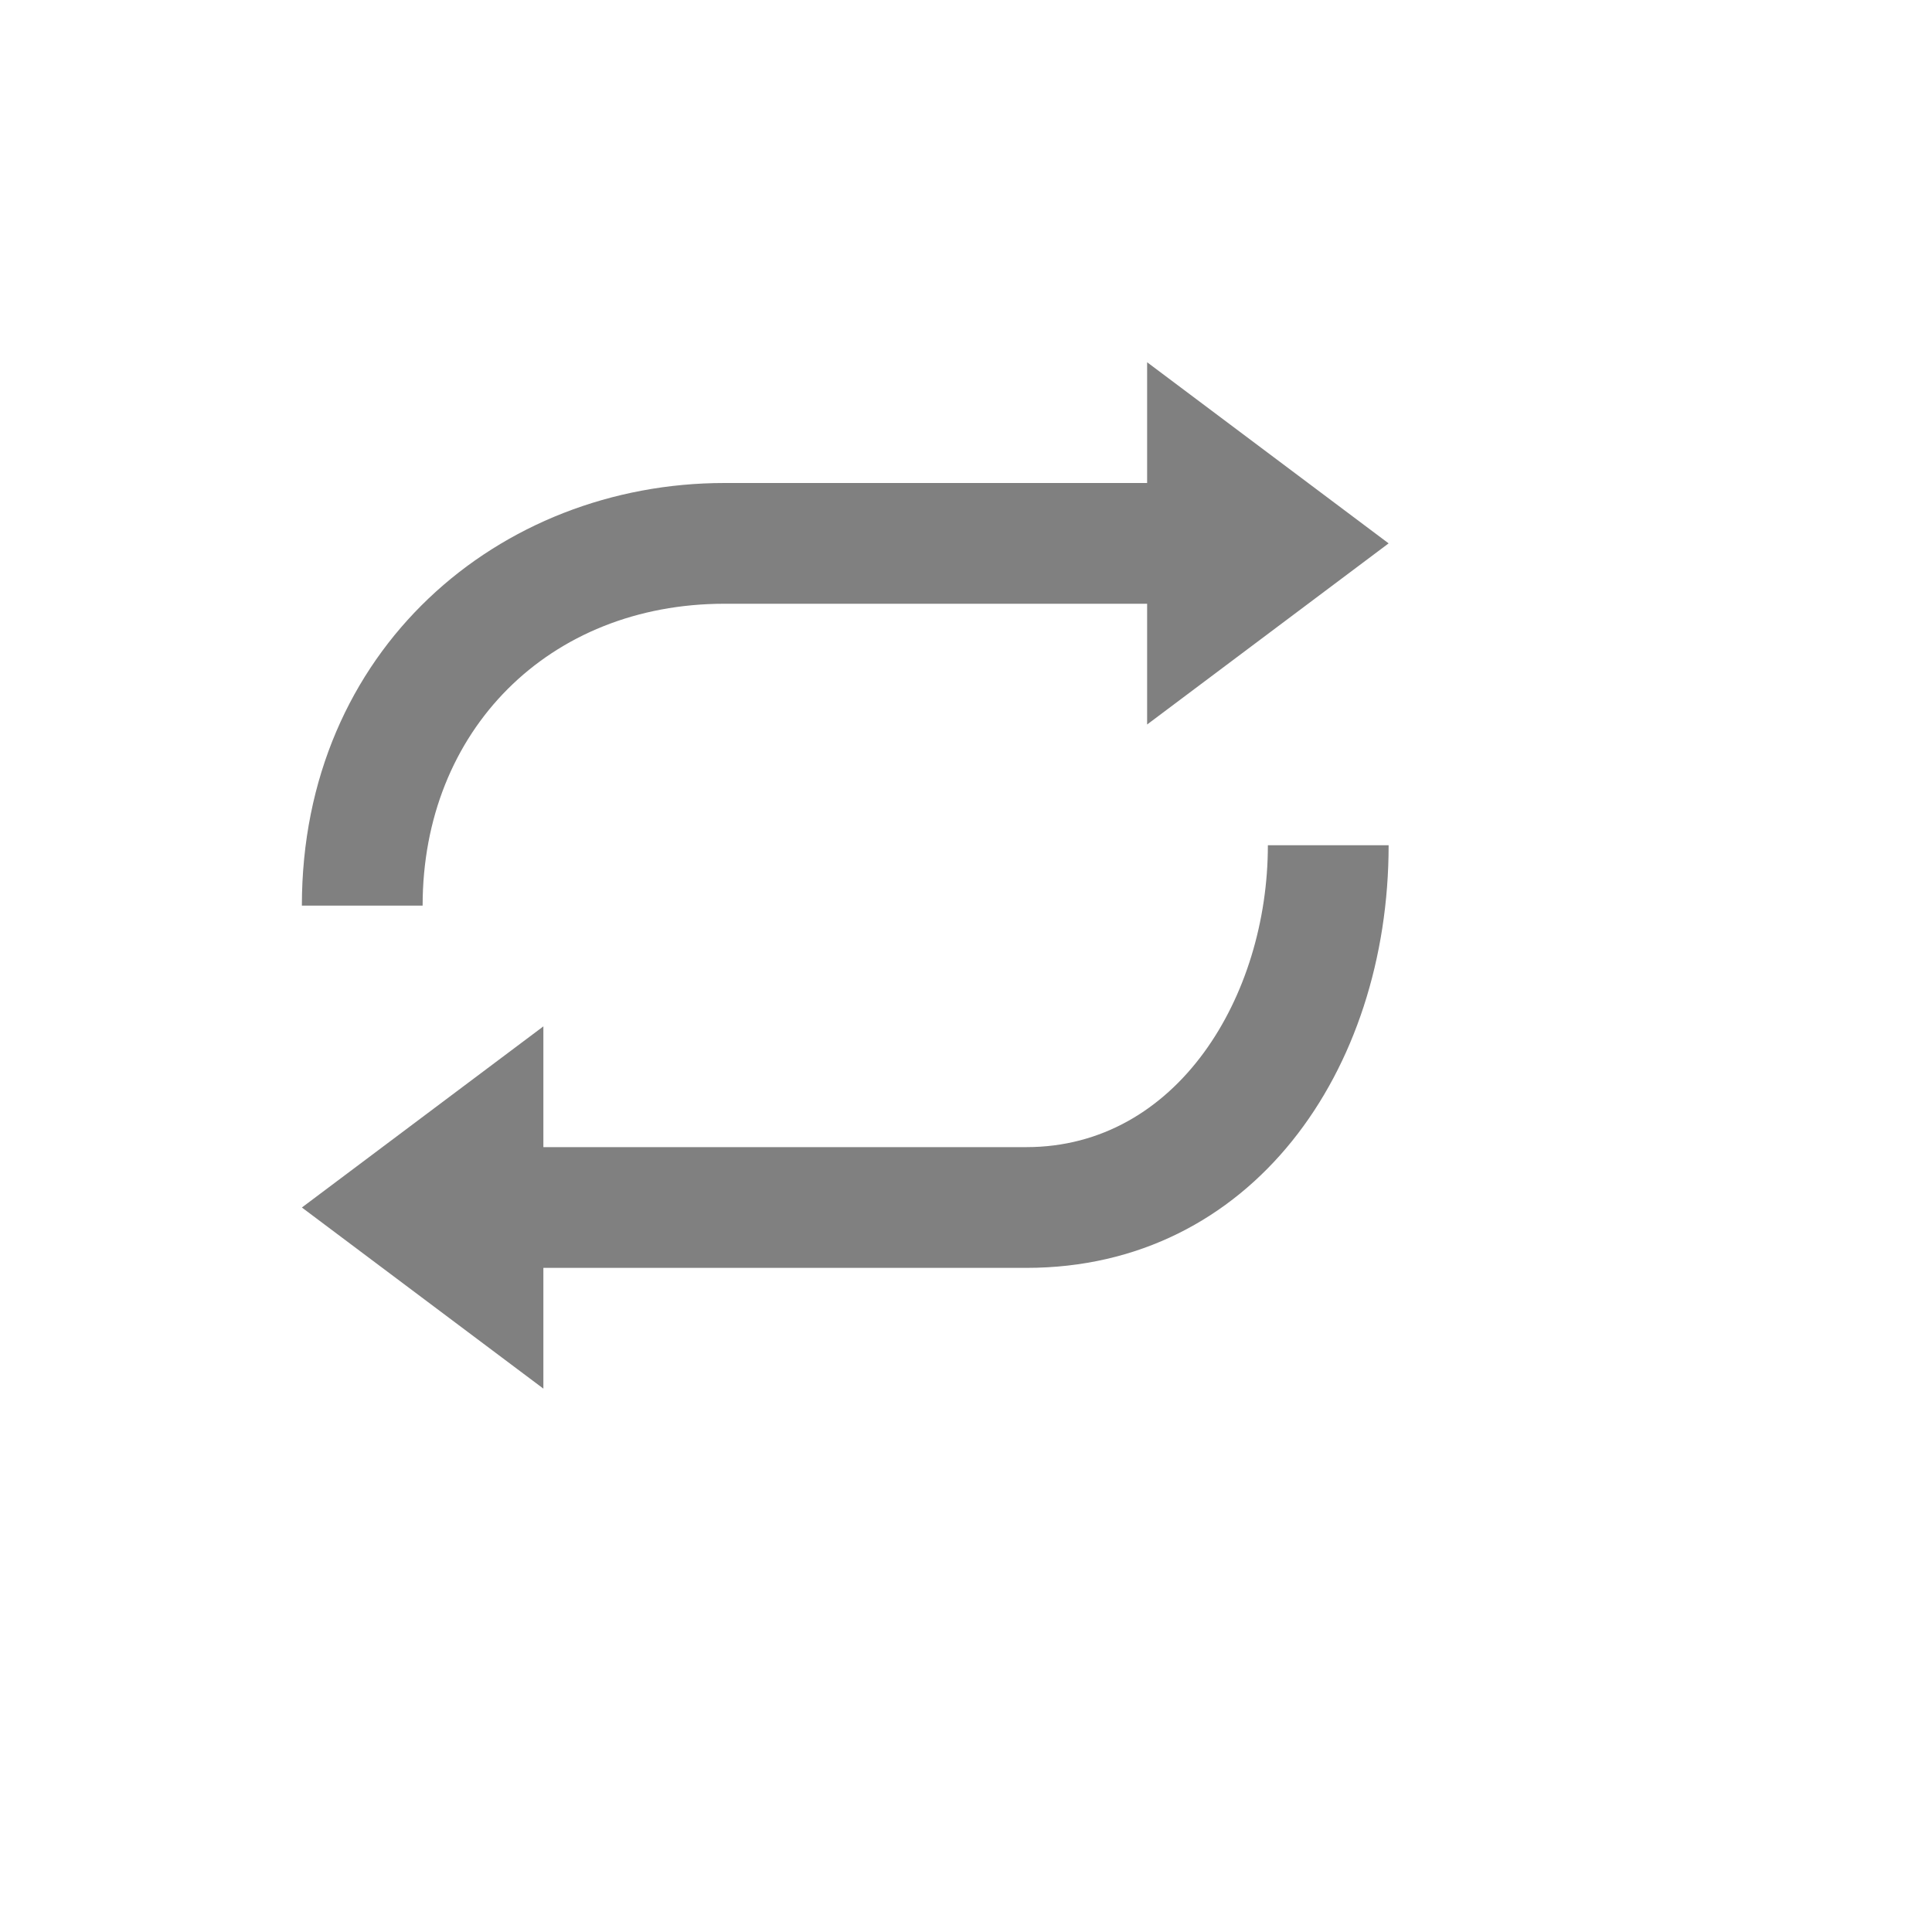
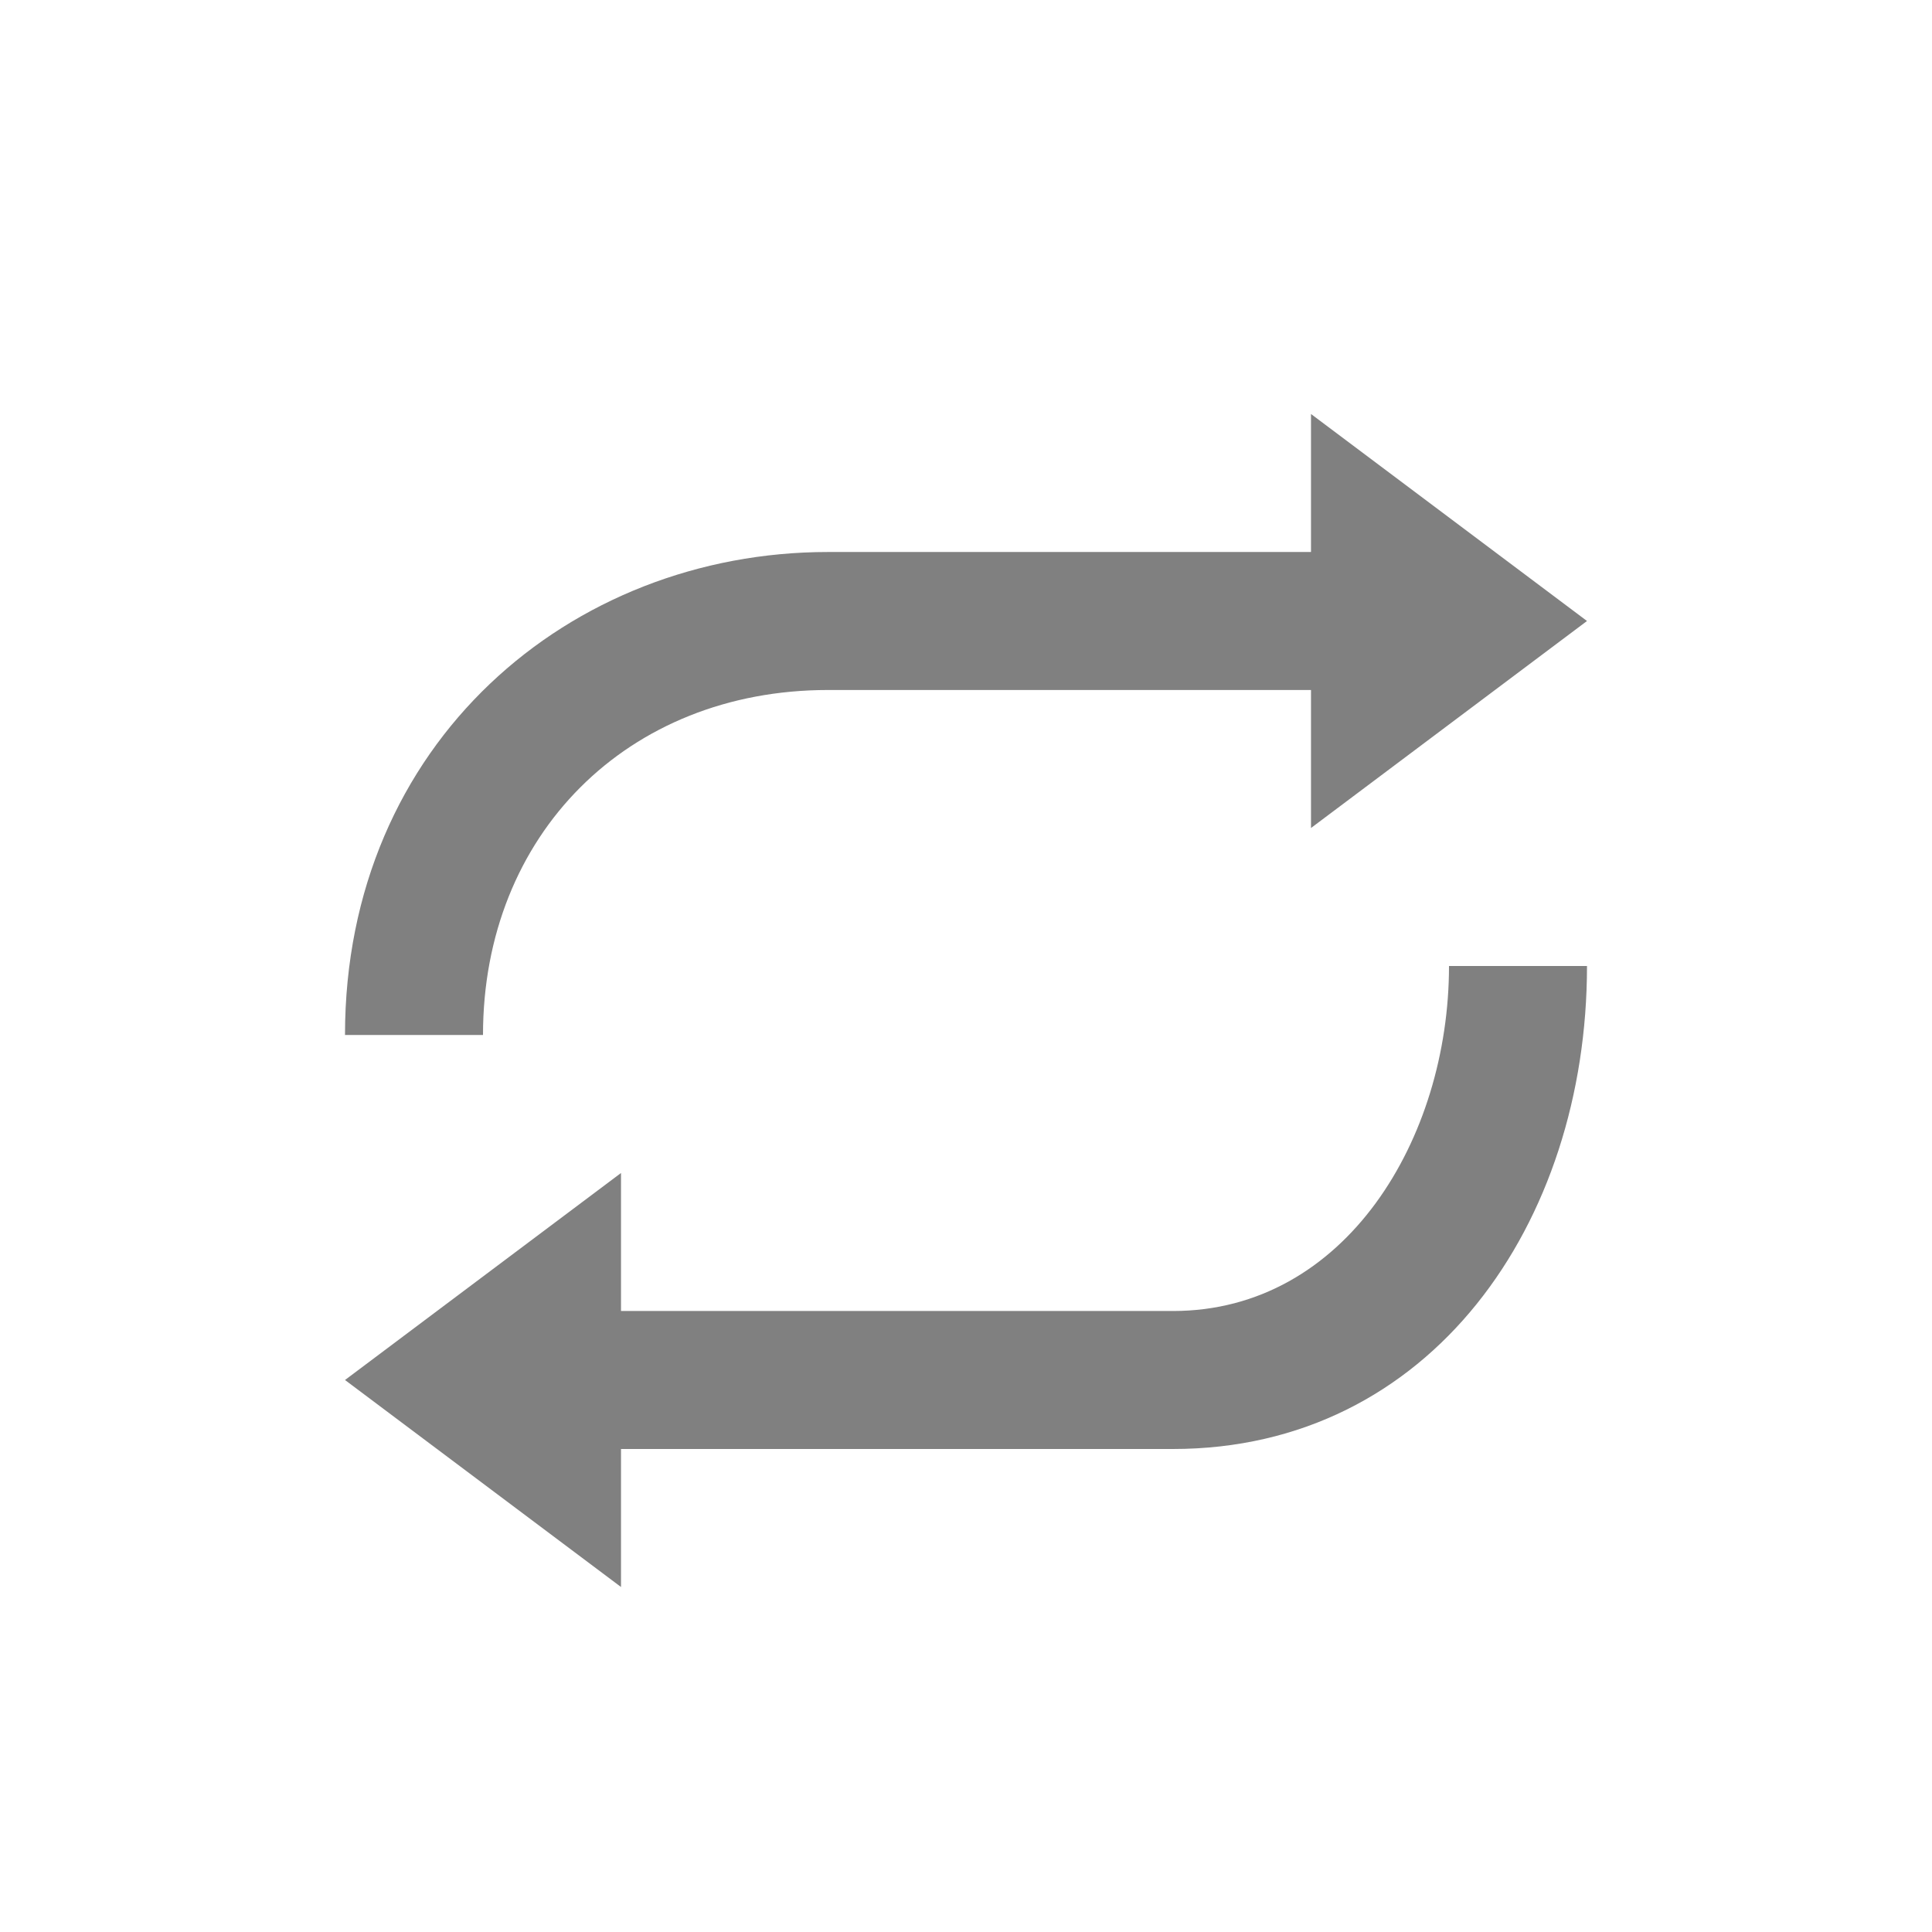
- <svg xmlns="http://www.w3.org/2000/svg" fill="gray" viewBox="0 0 32 32">
+ <svg xmlns="http://www.w3.org/2000/svg" fill="gray" viewBox="0 0 28 28">
  <path fill="gray" fill-rule="nonzero" d="M9 21v2l-4-3 4-3v2h8c2.5 0 4-2.5 4-5h2c0 3.731-2.265 7-6 7H9zM19 8V6l4 3-4 3v-2h-7c-2.906 0-5 2.097-5 5H5c0-4.236 3.265-7 7-7h7z" />
</svg>
